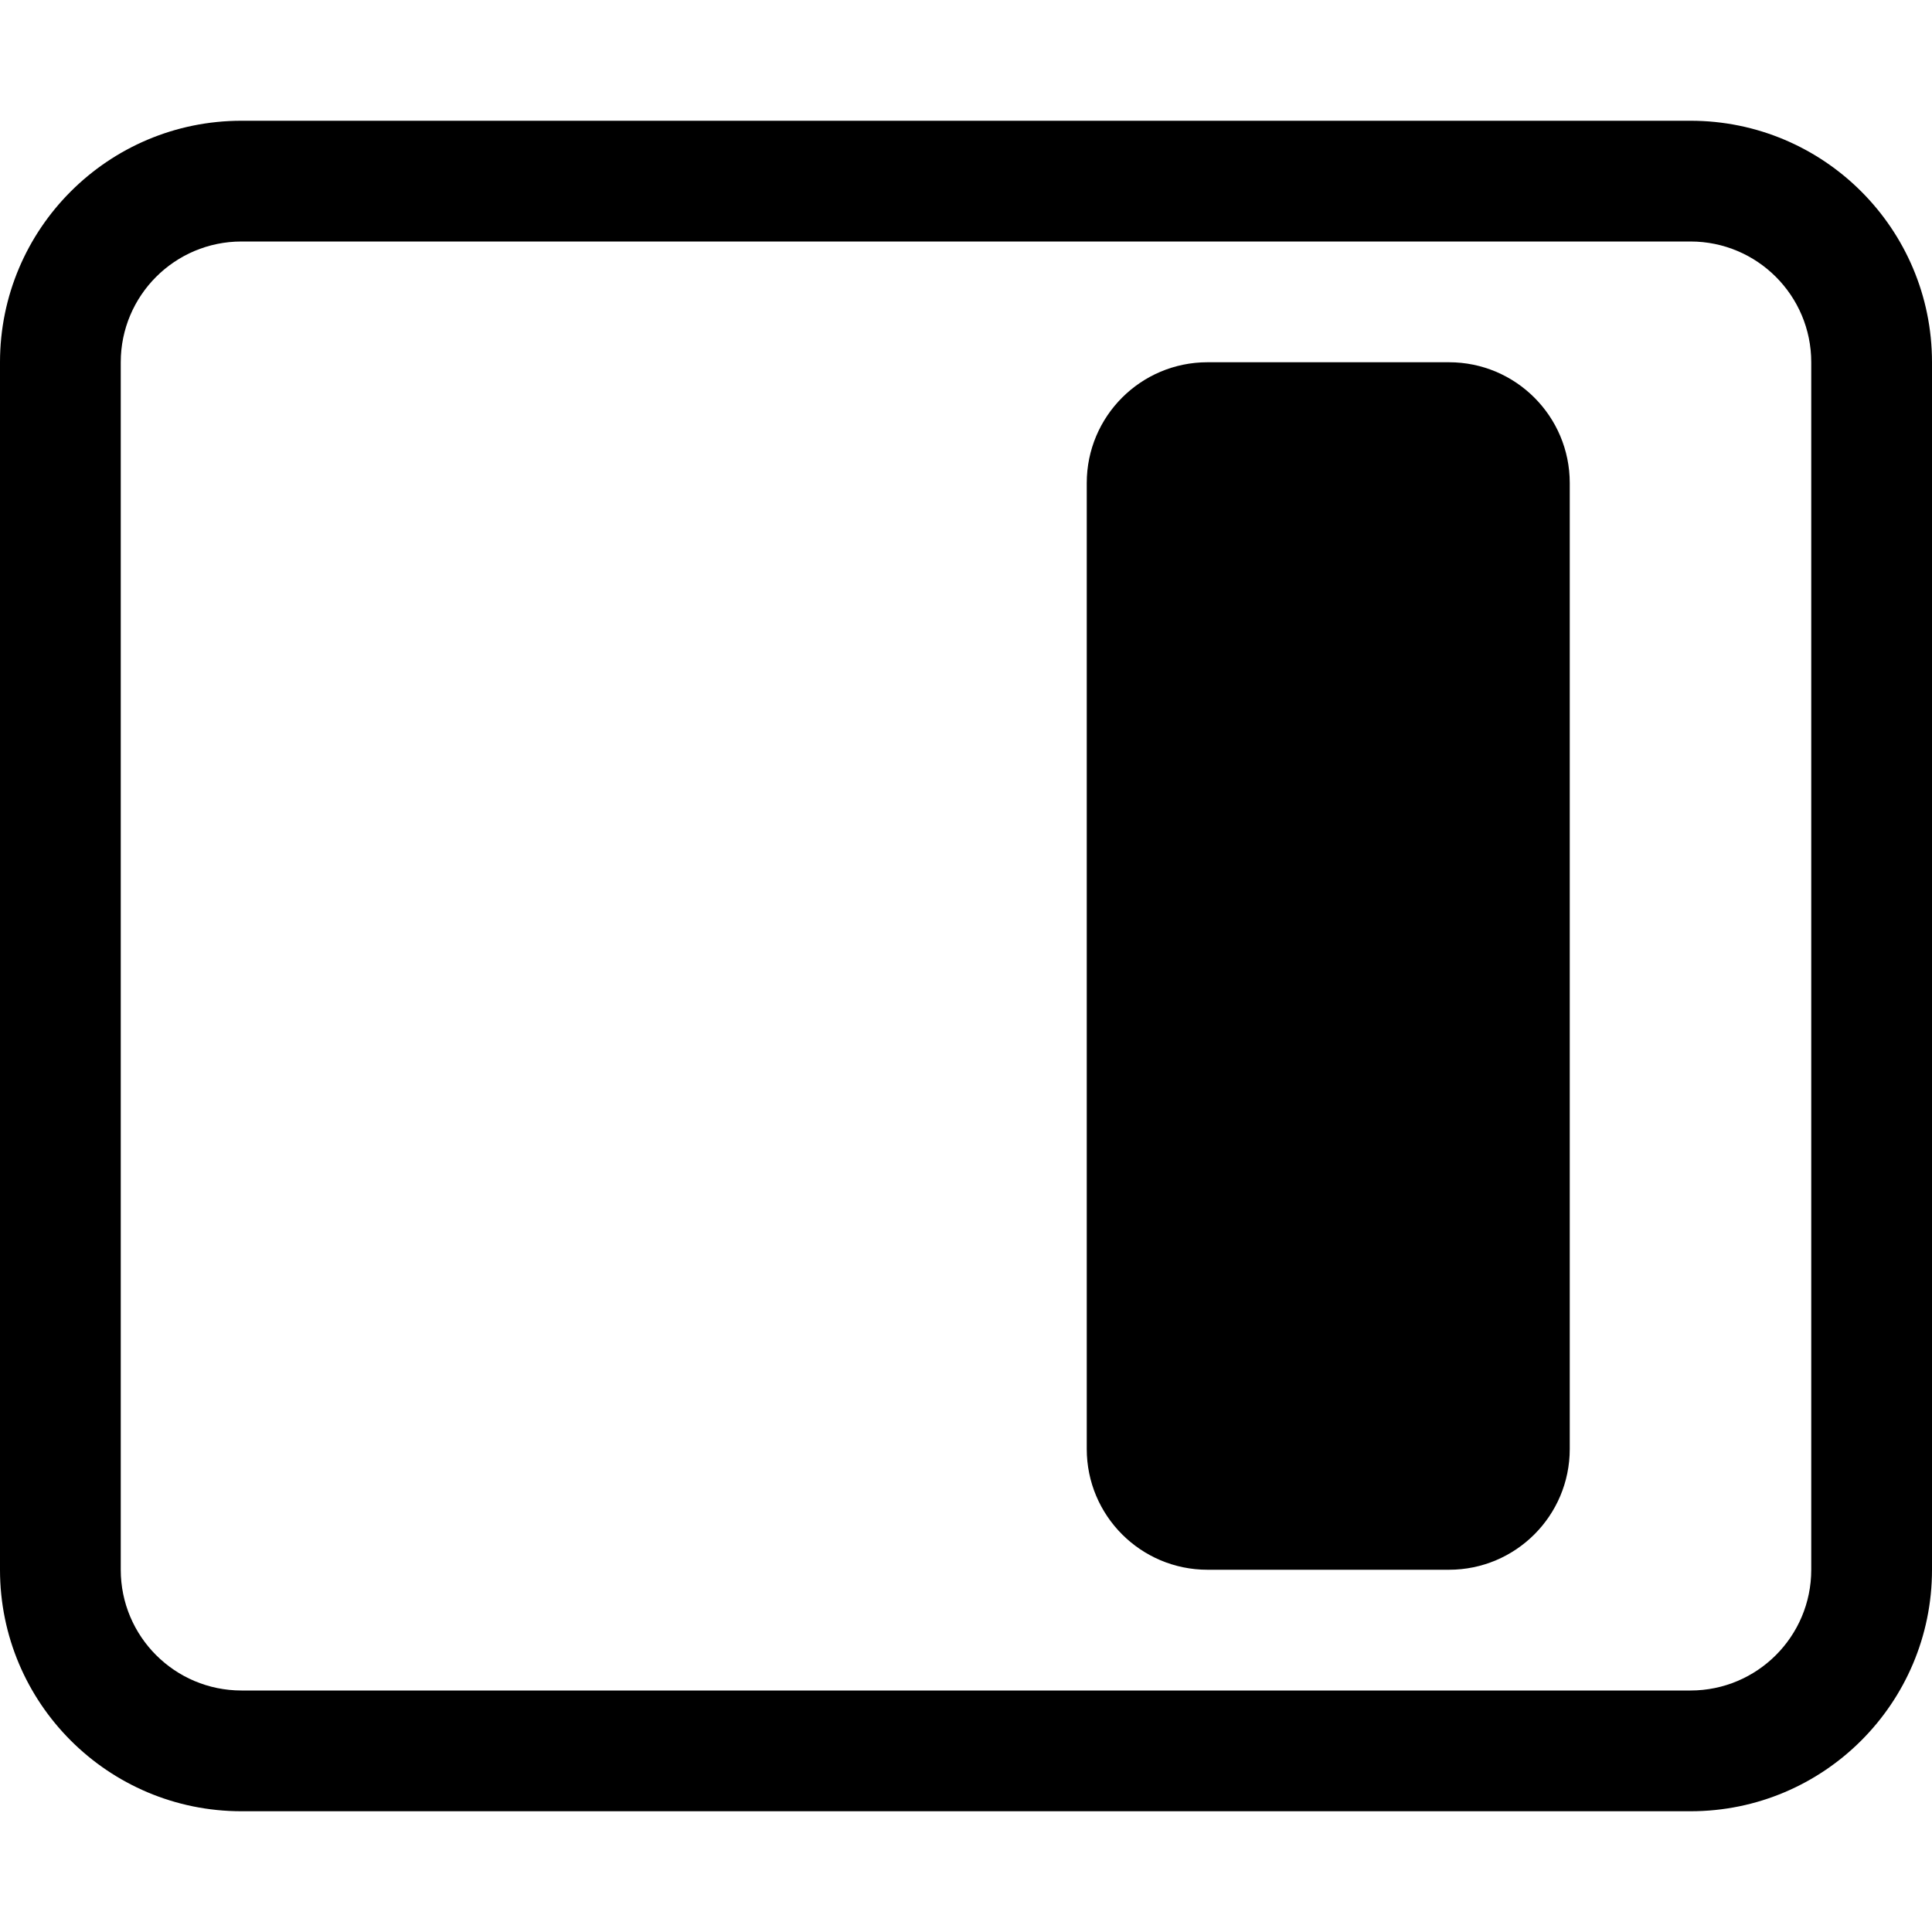
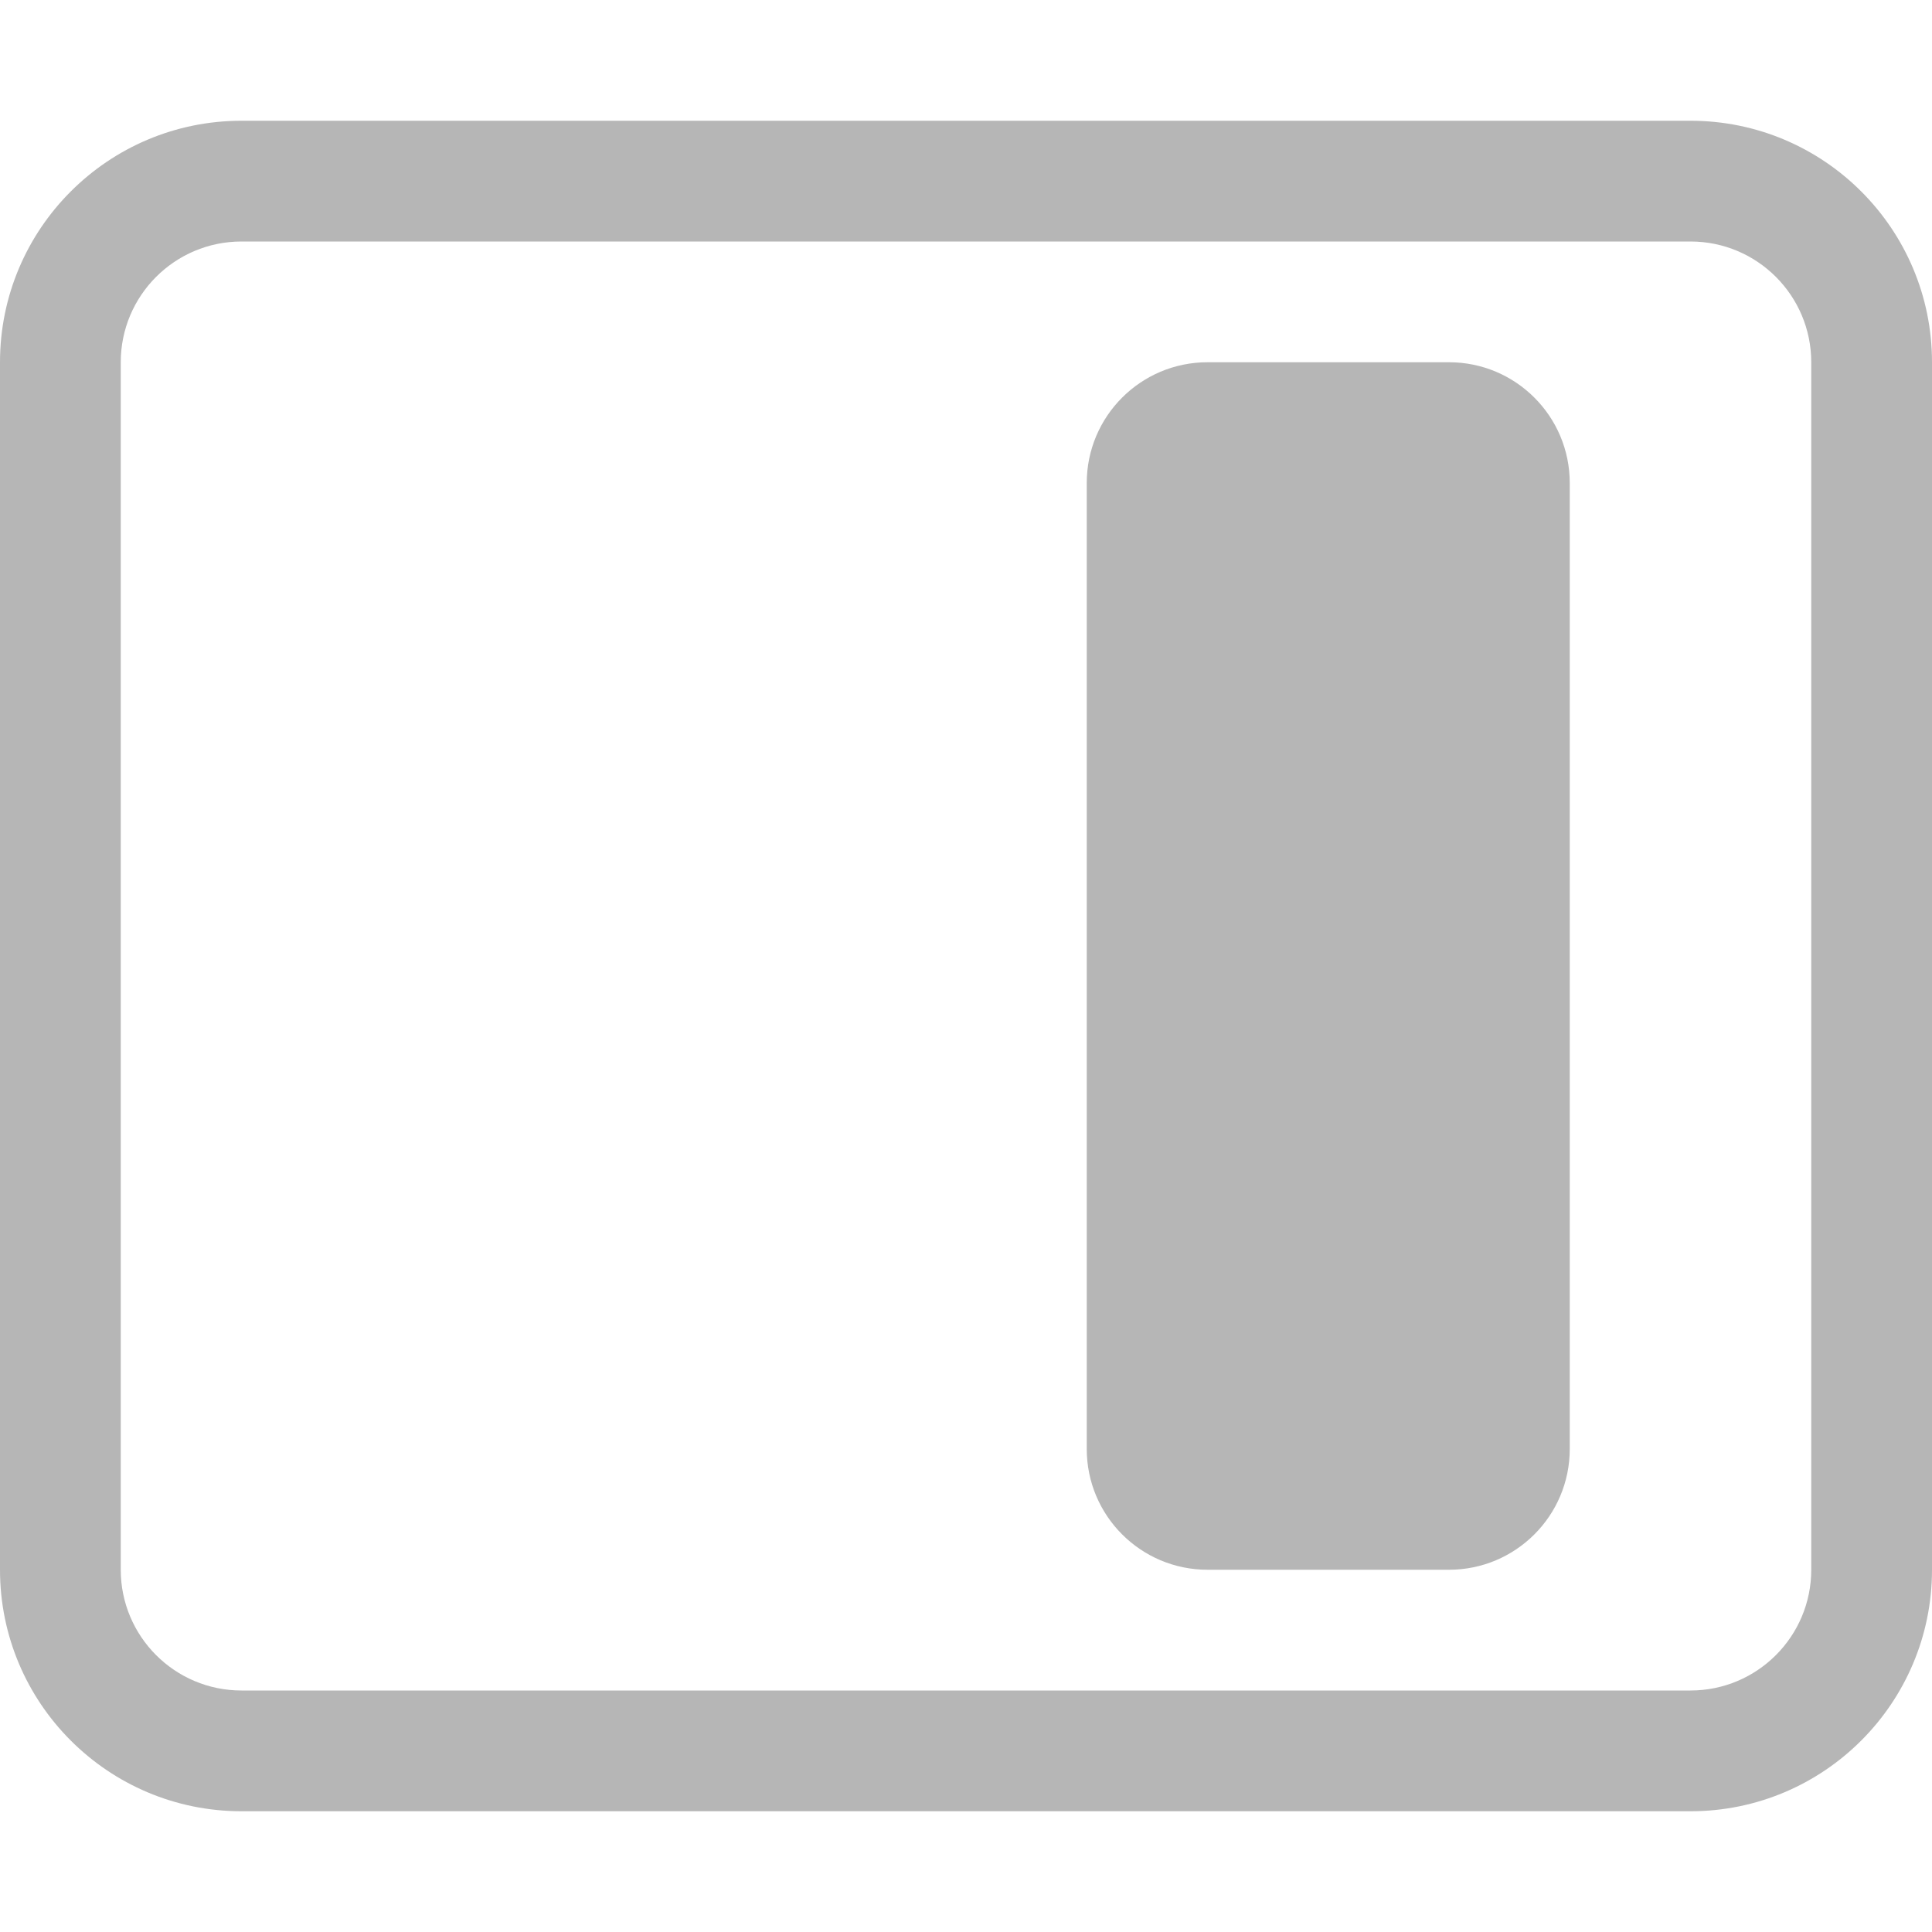
- <svg xmlns="http://www.w3.org/2000/svg" width="16" height="16" fill="currentColor" class="bi bi-layout-sidebar-inset-reverse" viewBox="0 0 16 16">
+ <svg xmlns="http://www.w3.org/2000/svg" width="16" height="16" fill="#b6b6b6" class="bi bi-layout-sidebar-inset-reverse" viewBox="0 0 16 16">
  <path d="M2 2a1 1 0 0 0-1 1v10a1 1 0 0 0 1 1h12a1 1 0 0 0 1-1V3a1 1 0 0 0-1-1zm12-1a2 2 0 0 1 2 2v10a2 2 0 0 1-2 2H2a2 2 0 0 1-2-2V3a2 2 0 0 1 2-2z" />
  <path d="M13 4a1 1 0 0 0-1-1h-2a1 1 0 0 0-1 1v8a1 1 0 0 0 1 1h2a1 1 0 0 0 1-1z" />
</svg>
